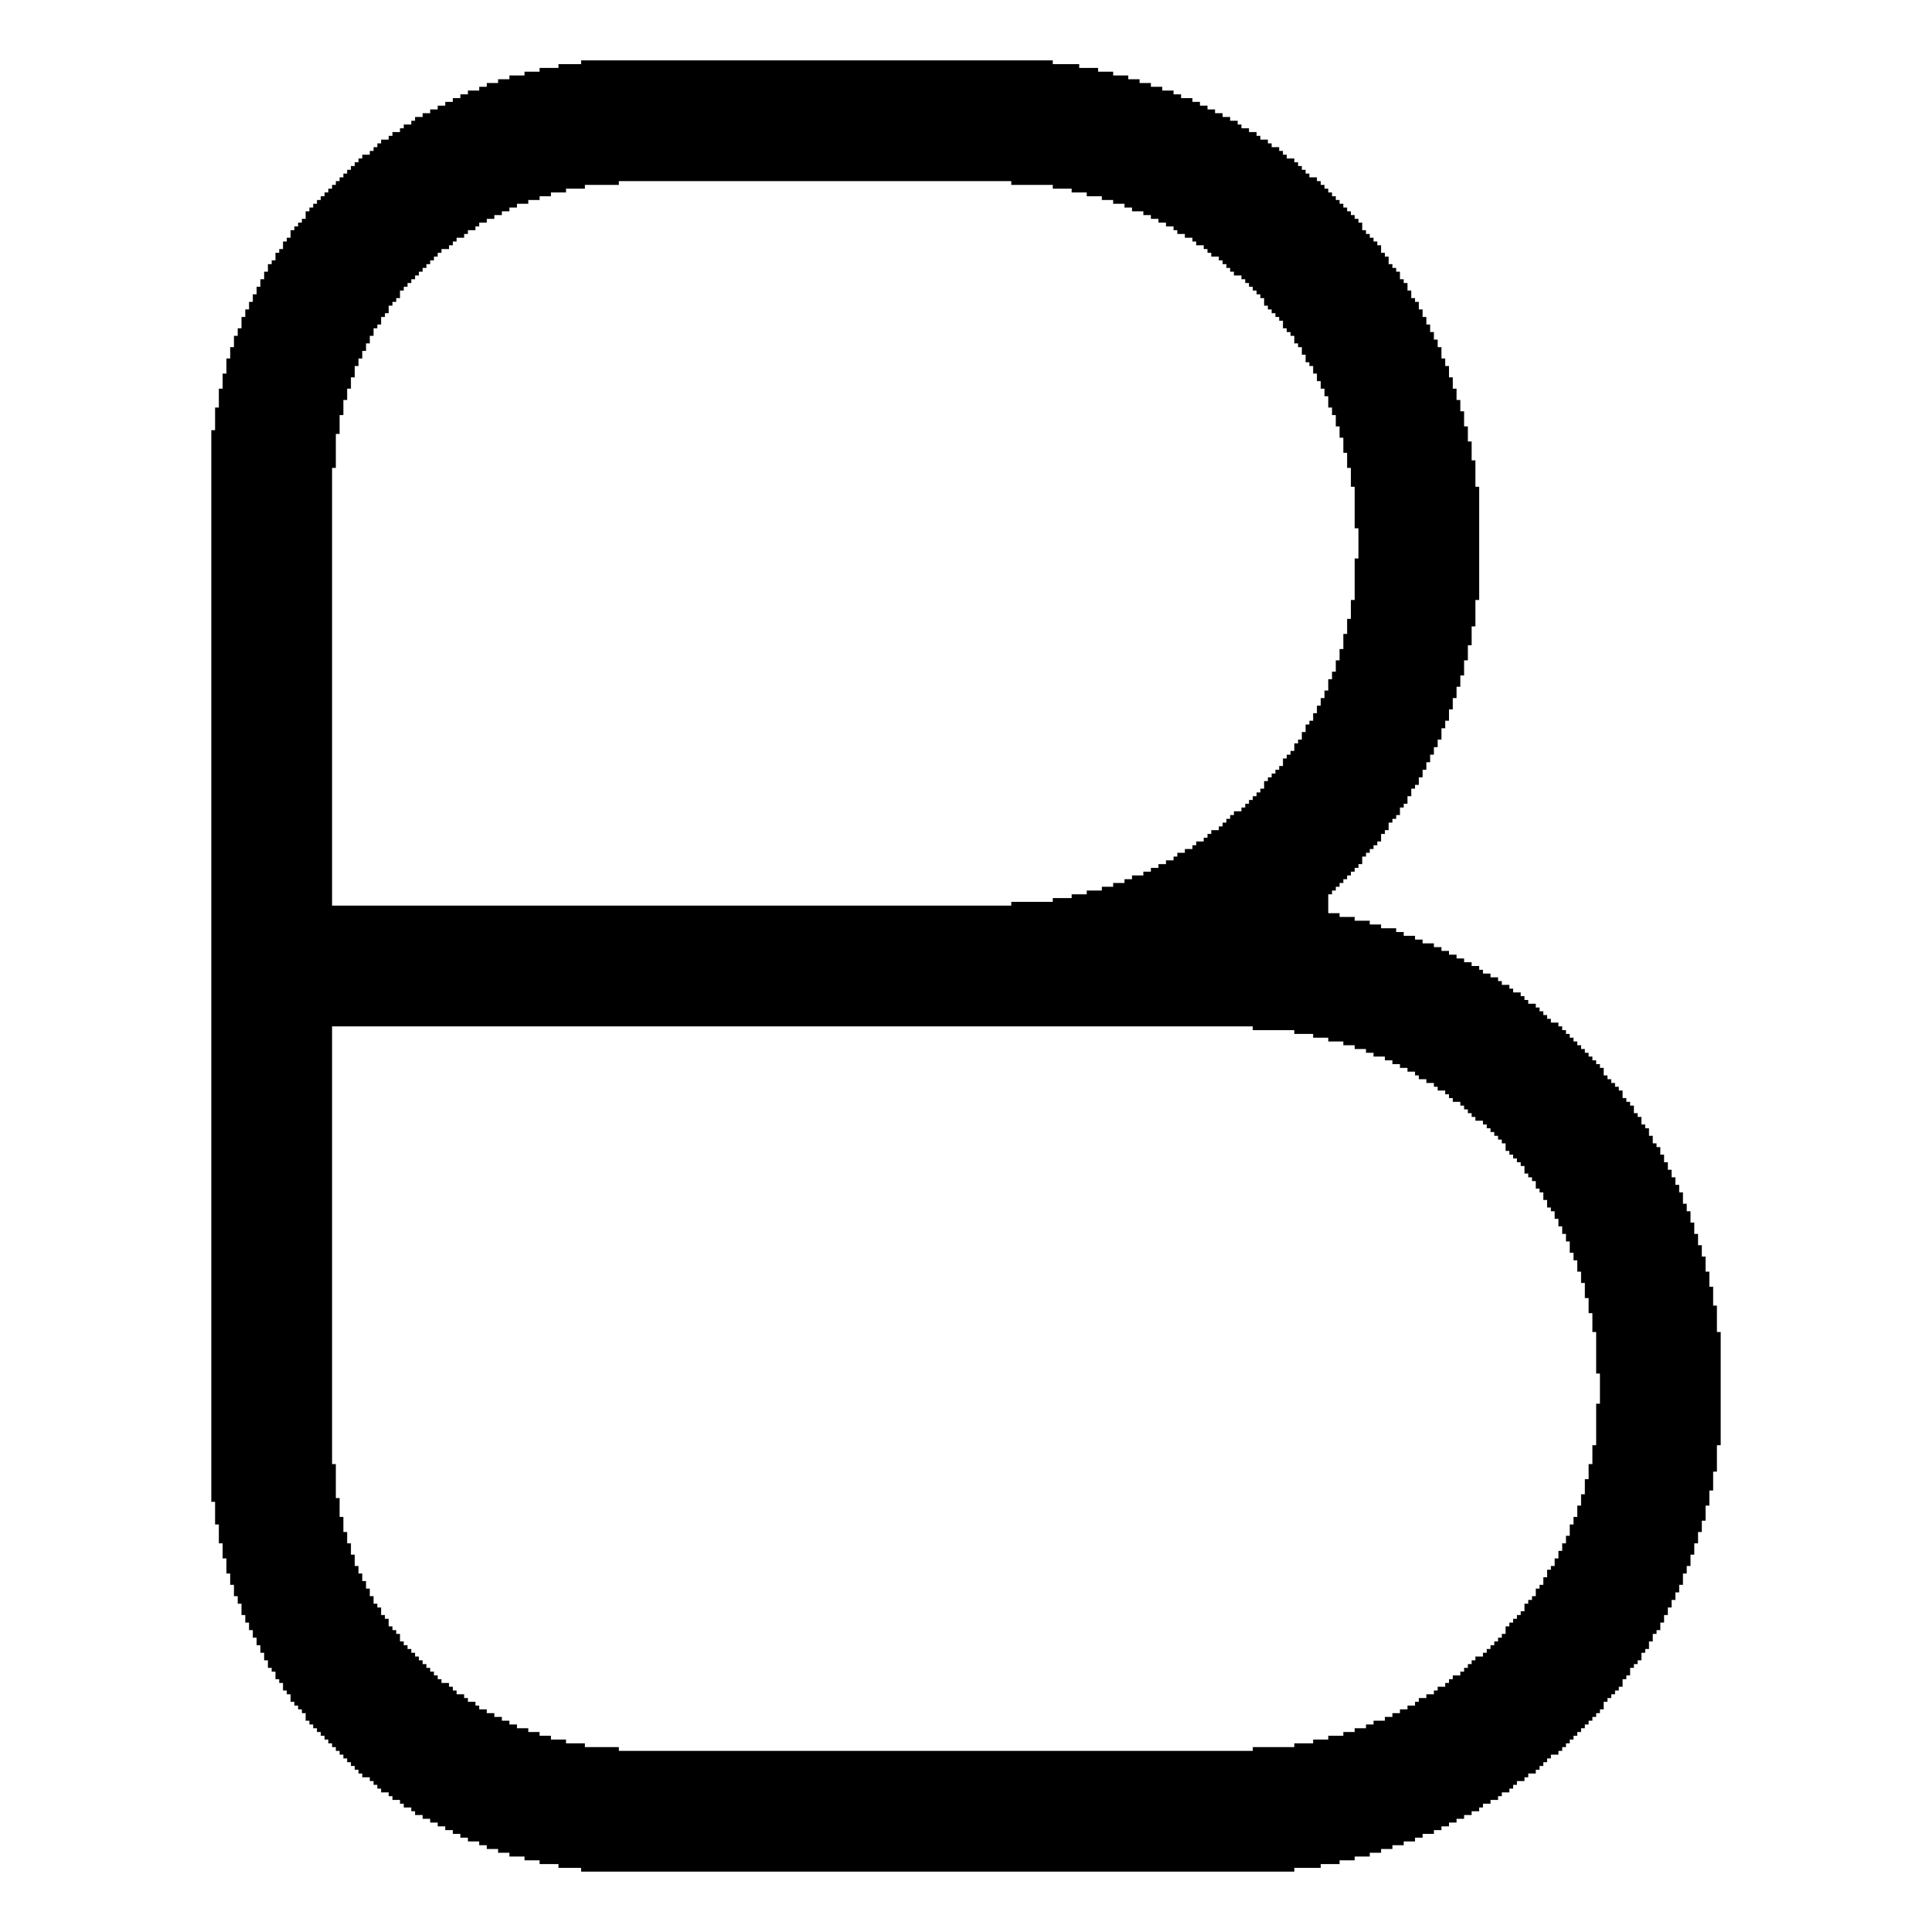
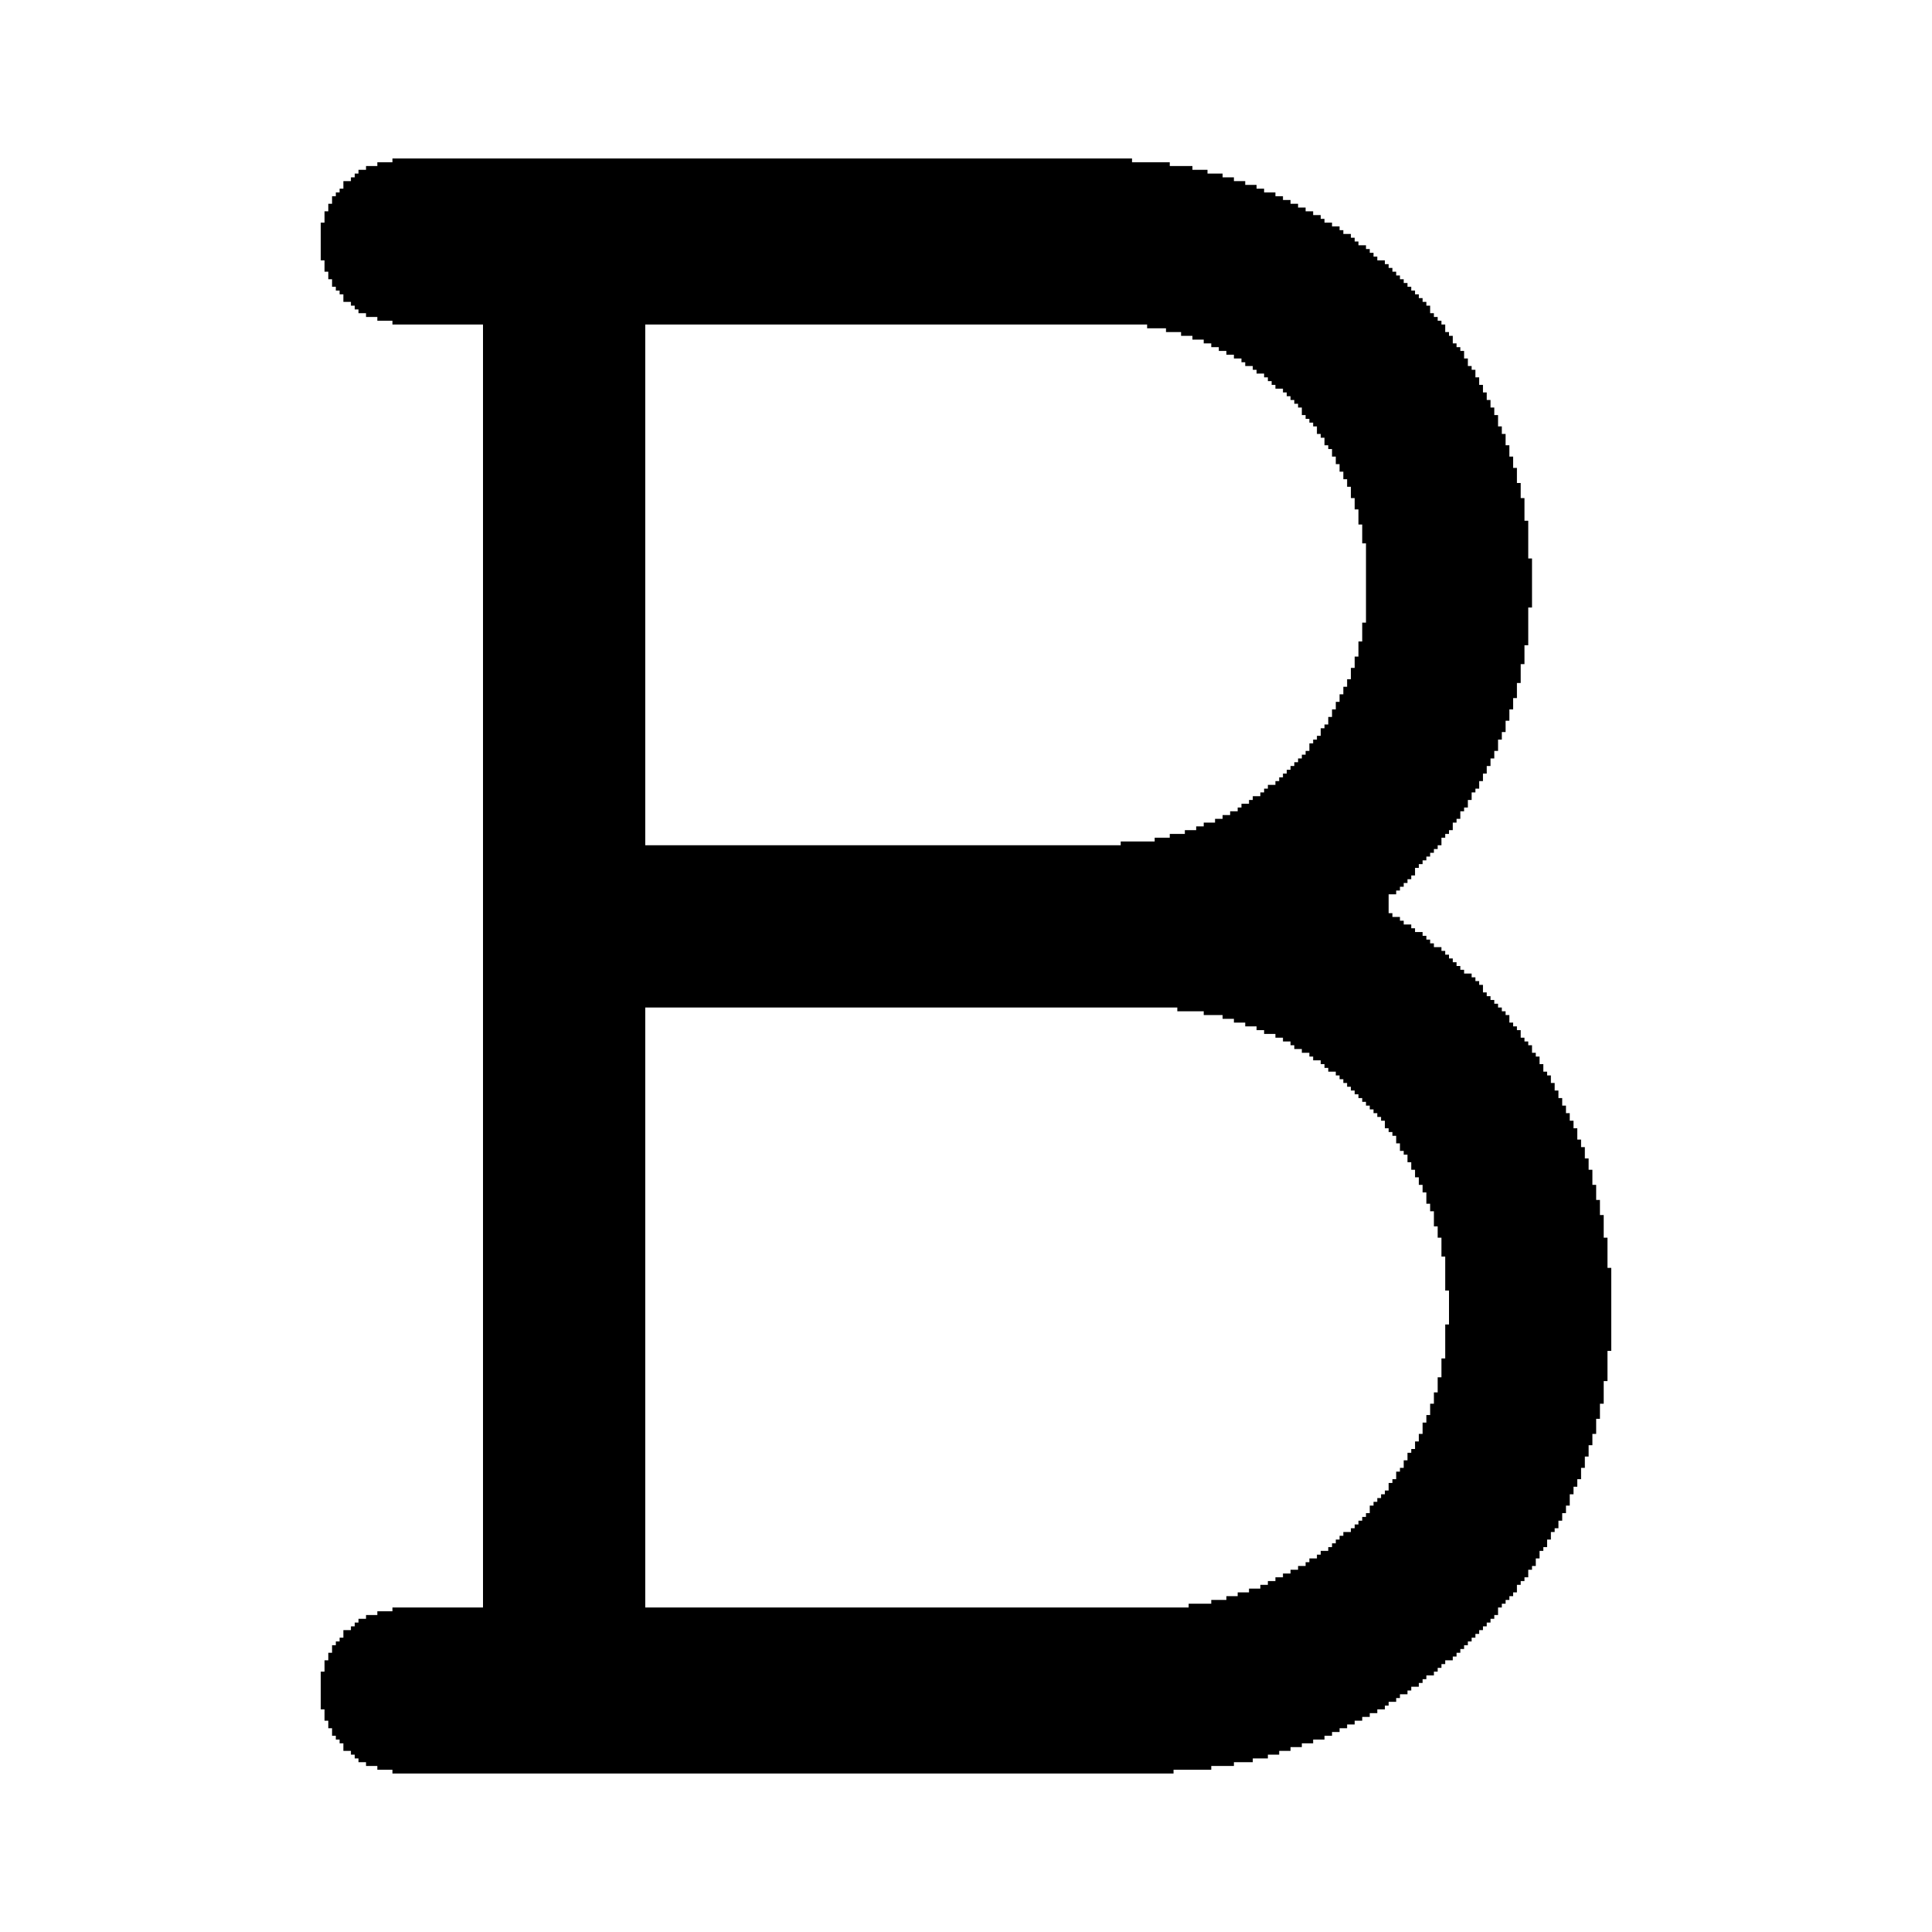
<svg xmlns="http://www.w3.org/2000/svg" viewBox="0 0 512 512" width="512" height="512">
-   <path fill="#000" d="M154,16h125v1h-125zM148,17h138v1h-138zM143,18h148v1h-148zM139,19h156v1h-156zM135,20h164v1h-164zM132,21h170v1h-170zM129,22h176v1h-176zM127,23h181v1h-181zM124,24h187v1h-187zM122,25h191v1h-191zM120,26h196v1h-196zM118,27h200v1h-200zM116,28h204v1h-204zM114,29h208v1h-208zM112,30h212v1h-212zM110,31h216v1h-216zM109,32h219v1h-219zM107,33h222v1h-222zM106,34h225v1h-225zM104,35h229v1h-229zM103,36h231v1h-231zM101,37h235v1h-235zM100,38h237v1h-237zM99,39h240v1h-240zM98,40h242v1h-242zM96,41h245v1h-245zM95,42h248v1h-248zM94,43h250v1h-250zM93,44h252v1h-252zM92,45h254v1h-254zM91,46h256v1h-256zM90,47h259v1h-259zM89,48h75v1h-75zM268,48h82v1h-82zM88,49h67v1h-67zM279,49h72v1h-72zM87,50h63v1h-63zM284,50h68v1h-68zM86,51h60v1h-60zM288,51h65v1h-65zM85,52h58v1h-58zM292,52h62v1h-62zM84,53h56v1h-56zM295,53h60v1h-60zM83,54h54v1h-54zM298,54h58v1h-58zM82,55h53v1h-53zM300,55h57v1h-57zM81,56h52v1h-52zM303,56h55v1h-55zM81,57h50v1h-50zM305,57h54v1h-54zM80,58h49v1h-49zM307,58h53v1h-53zM79,59h48v1h-48zM309,59h52v1h-52zM78,60h48v1h-48zM311,60h50v1h-50zM77,61h47v1h-47zM312,61h50v1h-50zM77,62h46v1h-46zM314,62h49v1h-49zM76,63h45v1h-45zM316,63h48v1h-48zM75,64h45v1h-45zM317,64h48v1h-48zM75,65h44v1h-44zM319,65h47v1h-47zM74,66h43v1h-43zM320,66h46v1h-46zM73,67h43v1h-43zM321,67h46v1h-46zM73,68h42v1h-42zM323,68h45v1h-45zM72,69h42v1h-42zM324,69h44v1h-44zM71,70h42v1h-42zM325,70h44v1h-44zM71,71h41v1h-41zM326,71h44v1h-44zM70,72h41v1h-41zM327,72h44v1h-44zM70,73h40v1h-40zM329,73h42v1h-42zM69,74h40v1h-40zM330,74h42v1h-42zM69,75h39v1h-39zM331,75h42v1h-42zM68,76h39v1h-39zM332,76h41v1h-41zM68,77h38v1h-38zM333,77h41v1h-41zM67,78h39v1h-39zM334,78h40v1h-40zM67,79h38v1h-38zM335,79h40v1h-40zM66,80h38v1h-38zM335,80h41v1h-41zM66,81h37v1h-37zM336,81h40v1h-40zM65,82h38v1h-38zM337,82h40v1h-40zM65,83h37v1h-37zM338,83h39v1h-39zM64,84h37v1h-37zM339,84h39v1h-39zM64,85h37v1h-37zM340,85h38v1h-38zM64,86h36v1h-36zM340,86h39v1h-39zM63,87h36v1h-36zM341,87h38v1h-38zM63,88h36v1h-36zM342,88h38v1h-38zM62,89h36v1h-36zM343,89h37v1h-37zM62,90h36v1h-36zM343,90h38v1h-38zM62,91h35v1h-35zM344,91h37v1h-37zM61,92h36v1h-36zM345,92h37v1h-37zM61,93h35v1h-35zM345,93h37v1h-37zM61,94h35v1h-35zM346,94h36v1h-36zM60,95h35v1h-35zM346,95h37v1h-37zM60,96h35v1h-35zM347,96h36v1h-36zM60,97h34v1h-34zM348,97h36v1h-36zM60,98h34v1h-34zM348,98h36v1h-36zM59,99h35v1h-35zM349,99h35v1h-35zM59,100h34v1h-34zM349,100h36v1h-36zM59,101h34v1h-34zM350,101h35v1h-35zM59,102h34v1h-34zM350,102h35v1h-35zM58,103h34v1h-34zM351,103h35v1h-35zM58,104h34v1h-34zM351,104h35v1h-35zM58,105h34v1h-34zM352,105h34v1h-34zM58,106h33v1h-33zM352,106h35v1h-35zM58,107h33v1h-33zM352,107h35v1h-35zM57,108h34v1h-34zM353,108h34v1h-34zM57,109h34v1h-34zM353,109h35v1h-35zM57,110h33v1h-33zM354,110h34v1h-34zM57,111h33v1h-33zM354,111h34v1h-34zM57,112h33v1h-33zM354,112h34v1h-34zM57,113h33v1h-33zM355,113h34v1h-34zM56,114h34v1h-34zM355,114h34v1h-34zM56,115h33v1h-33zM355,115h34v1h-34zM56,116h33v1h-33zM356,116h33v1h-33zM56,117h33v1h-33zM356,117h34v1h-34zM56,118h33v1h-33zM356,118h34v1h-34zM56,119h33v1h-33zM356,119h34v1h-34zM56,120h33v1h-33zM357,120h33v1h-33zM56,121h33v1h-33zM357,121h33v1h-33zM56,122h33v1h-33zM357,122h34v1h-34zM56,123h33v1h-33zM357,123h34v1h-34zM56,124h32v1h-32zM358,124h33v1h-33zM56,125h32v1h-32zM358,125h33v1h-33zM56,126h32v1h-32zM358,126h33v1h-33zM56,127h32v1h-32zM358,127h33v1h-33zM56,128h32v1h-32zM358,128h33v1h-33zM56,129h32v1h-32zM359,129h33v1h-33zM56,130h32v1h-32zM359,130h33v1h-33zM56,131h32v1h-32zM359,131h33v1h-33zM56,132h32v1h-32zM359,132h33v1h-33zM56,133h32v1h-32zM359,133h33v1h-33zM56,134h32v1h-32zM359,134h33v1h-33zM56,135h32v1h-32zM359,135h33v1h-33zM56,136h32v1h-32zM359,136h33v1h-33zM56,137h32v1h-32zM359,137h33v1h-33zM56,138h32v1h-32zM359,138h33v1h-33zM56,139h32v1h-32zM359,139h33v1h-33zM56,140h32v1h-32zM360,140h32v1h-32zM56,141h32v1h-32zM360,141h32v1h-32zM56,142h32v1h-32zM360,142h32v1h-32zM56,143h32v1h-32zM360,143h32v1h-32zM56,144h32v1h-32zM360,144h32v1h-32zM56,145h32v1h-32zM360,145h32v1h-32zM56,146h32v1h-32zM360,146h32v1h-32zM56,147h32v1h-32zM360,147h32v1h-32zM56,148h32v1h-32zM359,148h33v1h-33zM56,149h32v1h-32zM359,149h33v1h-33zM56,150h32v1h-32zM359,150h33v1h-33zM56,151h32v1h-32zM359,151h33v1h-33zM56,152h32v1h-32zM359,152h33v1h-33zM56,153h32v1h-32zM359,153h33v1h-33zM56,154h32v1h-32zM359,154h33v1h-33zM56,155h32v1h-32zM359,155h33v1h-33zM56,156h32v1h-32zM359,156h33v1h-33zM56,157h32v1h-32zM359,157h33v1h-33zM56,158h32v1h-32zM359,158h33v1h-33zM56,159h32v1h-32zM358,159h33v1h-33zM56,160h32v1h-32zM358,160h33v1h-33zM56,161h32v1h-32zM358,161h33v1h-33zM56,162h32v1h-32zM358,162h33v1h-33zM56,163h32v1h-32zM358,163h33v1h-33zM56,164h32v1h-32zM357,164h34v1h-34zM56,165h32v1h-32zM357,165h34v1h-34zM56,166h32v1h-32zM357,166h33v1h-33zM56,167h32v1h-32zM357,167h33v1h-33zM56,168h32v1h-32zM356,168h34v1h-34zM56,169h32v1h-32zM356,169h34v1h-34zM56,170h32v1h-32zM356,170h34v1h-34zM56,171h32v1h-32zM356,171h33v1h-33zM56,172h32v1h-32zM355,172h34v1h-34zM56,173h32v1h-32zM355,173h34v1h-34zM56,174h32v1h-32zM355,174h34v1h-34zM56,175h32v1h-32zM354,175h34v1h-34zM56,176h32v1h-32zM354,176h34v1h-34zM56,177h32v1h-32zM354,177h34v1h-34zM56,178h32v1h-32zM353,178h35v1h-35zM56,179h32v1h-32zM353,179h34v1h-34zM56,180h32v1h-32zM352,180h35v1h-35zM56,181h32v1h-32zM352,181h35v1h-35zM56,182h32v1h-32zM352,182h34v1h-34zM56,183h32v1h-32zM351,183h35v1h-35zM56,184h32v1h-32zM351,184h35v1h-35zM56,185h32v1h-32zM350,185h35v1h-35zM56,186h32v1h-32zM350,186h35v1h-35zM56,187h32v1h-32zM349,187h36v1h-36zM56,188h32v1h-32zM349,188h35v1h-35zM56,189h32v1h-32zM348,189h36v1h-36zM56,190h32v1h-32zM348,190h36v1h-36zM56,191h32v1h-32zM347,191h36v1h-36zM56,192h32v1h-32zM346,192h37v1h-37zM56,193h32v1h-32zM346,193h36v1h-36zM56,194h32v1h-32zM345,194h37v1h-37zM56,195h32v1h-32zM345,195h37v1h-37zM56,196h32v1h-32zM344,196h37v1h-37zM56,197h32v1h-32zM343,197h38v1h-38zM56,198h32v1h-32zM343,198h37v1h-37zM56,199h32v1h-32zM342,199h38v1h-38zM56,200h32v1h-32zM341,200h38v1h-38zM56,201h32v1h-32zM340,201h39v1h-39zM56,202h32v1h-32zM340,202h38v1h-38zM56,203h32v1h-32zM339,203h39v1h-39zM56,204h32v1h-32zM338,204h39v1h-39zM56,205h32v1h-32zM337,205h40v1h-40zM56,206h32v1h-32zM336,206h40v1h-40zM56,207h32v1h-32zM335,207h41v1h-41zM56,208h32v1h-32zM335,208h40v1h-40zM56,209h32v1h-32zM334,209h40v1h-40zM56,210h32v1h-32zM333,210h41v1h-41zM56,211h32v1h-32zM332,211h41v1h-41zM56,212h32v1h-32zM331,212h42v1h-42zM56,213h32v1h-32zM330,213h42v1h-42zM56,214h32v1h-32zM329,214h42v1h-42zM56,215h32v1h-32zM327,215h44v1h-44zM56,216h32v1h-32zM326,216h44v1h-44zM56,217h32v1h-32zM325,217h44v1h-44zM56,218h32v1h-32zM324,218h44v1h-44zM56,219h32v1h-32zM323,219h45v1h-45zM56,220h32v1h-32zM321,220h46v1h-46zM56,221h32v1h-32zM320,221h46v1h-46zM56,222h32v1h-32zM319,222h47v1h-47zM56,223h32v1h-32zM317,223h48v1h-48zM56,224h32v1h-32zM316,224h48v1h-48zM56,225h32v1h-32zM314,225h49v1h-49zM56,226h32v1h-32zM312,226h50v1h-50zM56,227h32v1h-32zM311,227h50v1h-50zM56,228h32v1h-32zM309,228h52v1h-52zM56,229h32v1h-32zM307,229h53v1h-53zM56,230h32v1h-32zM305,230h54v1h-54zM56,231h32v1h-32zM303,231h55v1h-55zM56,232h32v1h-32zM300,232h57v1h-57zM56,233h32v1h-32zM298,233h58v1h-58zM56,234h32v1h-32zM295,234h60v1h-60zM56,235h32v1h-32zM292,235h62v1h-62zM56,236h32v1h-32zM288,236h65v1h-65zM56,237h32v1h-32zM284,237h68v1h-68zM56,238h32v1h-32zM279,238h73v1h-73zM56,239h32v1h-32zM268,239h84v1h-84zM56,240h296v1h-296zM56,241h296v1h-296zM56,242h299v1h-299zM56,243h303v1h-303zM56,244h307v1h-307zM56,245h310v1h-310zM56,246h314v1h-314zM56,247h316v1h-316zM56,248h319v1h-319zM56,249h321v1h-321zM56,250h324v1h-324zM56,251h326v1h-326zM56,252h328v1h-328zM56,253h330v1h-330zM56,254h332v1h-332zM56,255h334v1h-334zM56,256h336v1h-336zM56,257h337v1h-337zM56,258h339v1h-339zM56,259h341v1h-341zM56,260h342v1h-342zM56,261h344v1h-344zM56,262h345v1h-345zM56,263h347v1h-347zM56,264h348v1h-348zM56,265h349v1h-349zM56,266h351v1h-351zM56,267h352v1h-352zM56,268h353v1h-353zM56,269h354v1h-354zM56,270h355v1h-355zM56,271h357v1h-357zM56,272h32v1h-32zM332,272h82v1h-82zM56,273h32v1h-32zM343,273h72v1h-72zM56,274h32v1h-32zM348,274h68v1h-68zM56,275h32v1h-32zM352,275h65v1h-65zM56,276h32v1h-32zM356,276h62v1h-62zM56,277h32v1h-32zM359,277h60v1h-60zM56,278h32v1h-32zM362,278h58v1h-58zM56,279h32v1h-32zM364,279h57v1h-57zM56,280h32v1h-32zM367,280h55v1h-55zM56,281h32v1h-32zM369,281h54v1h-54zM56,282h32v1h-32zM371,282h53v1h-53zM56,283h32v1h-32zM373,283h52v1h-52zM56,284h32v1h-32zM375,284h50v1h-50zM56,285h32v1h-32zM376,285h50v1h-50zM56,286h32v1h-32zM378,286h49v1h-49zM56,287h32v1h-32zM380,287h48v1h-48zM56,288h32v1h-32zM381,288h48v1h-48zM56,289h32v1h-32zM383,289h47v1h-47zM56,290h32v1h-32zM384,290h46v1h-46zM56,291h32v1h-32zM385,291h46v1h-46zM56,292h32v1h-32zM387,292h45v1h-45zM56,293h32v1h-32zM388,293h45v1h-45zM56,294h32v1h-32zM389,294h44v1h-44zM56,295h32v1h-32zM390,295h44v1h-44zM56,296h32v1h-32zM391,296h44v1h-44zM56,297h32v1h-32zM393,297h42v1h-42zM56,298h32v1h-32zM394,298h42v1h-42zM56,299h32v1h-32zM395,299h42v1h-42zM56,300h32v1h-32zM396,300h41v1h-41zM56,301h32v1h-32zM397,301h41v1h-41zM56,302h32v1h-32zM398,302h40v1h-40zM56,303h32v1h-32zM399,303h40v1h-40zM56,304h32v1h-32zM399,304h41v1h-41zM56,305h32v1h-32zM400,305h40v1h-40zM56,306h32v1h-32zM401,306h40v1h-40zM56,307h32v1h-32zM402,307h39v1h-39zM56,308h32v1h-32zM403,308h39v1h-39zM56,309h32v1h-32zM404,309h38v1h-38zM56,310h32v1h-32zM404,310h39v1h-39zM56,311h32v1h-32zM405,311h38v1h-38zM56,312h32v1h-32zM406,312h38v1h-38zM56,313h32v1h-32zM407,313h37v1h-37zM56,314h32v1h-32zM407,314h38v1h-38zM56,315h32v1h-32zM408,315h37v1h-37zM56,316h32v1h-32zM409,316h37v1h-37zM56,317h32v1h-32zM409,317h37v1h-37zM56,318h32v1h-32zM410,318h36v1h-36zM56,319h32v1h-32zM410,319h37v1h-37zM56,320h32v1h-32zM411,320h36v1h-36zM56,321h32v1h-32zM412,321h36v1h-36zM56,322h32v1h-32zM412,322h36v1h-36zM56,323h32v1h-32zM413,323h35v1h-35zM56,324h32v1h-32zM413,324h36v1h-36zM56,325h32v1h-32zM414,325h35v1h-35zM56,326h32v1h-32zM414,326h35v1h-35zM56,327h32v1h-32zM415,327h35v1h-35zM56,328h32v1h-32zM415,328h35v1h-35zM56,329h32v1h-32zM416,329h34v1h-34zM56,330h32v1h-32zM416,330h35v1h-35zM56,331h32v1h-32zM416,331h35v1h-35zM56,332h32v1h-32zM417,332h34v1h-34zM56,333h32v1h-32zM417,333h35v1h-35zM56,334h32v1h-32zM418,334h34v1h-34zM56,335h32v1h-32zM418,335h34v1h-34zM56,336h32v1h-32zM418,336h34v1h-34zM56,337h32v1h-32zM419,337h34v1h-34zM56,338h32v1h-32zM419,338h34v1h-34zM56,339h32v1h-32zM419,339h34v1h-34zM56,340h32v1h-32zM420,340h33v1h-33zM56,341h32v1h-32zM420,341h34v1h-34zM56,342h32v1h-32zM420,342h34v1h-34zM56,343h32v1h-32zM420,343h34v1h-34zM56,344h32v1h-32zM421,344h33v1h-33zM56,345h32v1h-32zM421,345h33v1h-33zM56,346h32v1h-32zM421,346h34v1h-34zM56,347h32v1h-32zM421,347h34v1h-34zM56,348h32v1h-32zM422,348h33v1h-33zM56,349h32v1h-32zM422,349h33v1h-33zM56,350h32v1h-32zM422,350h33v1h-33zM56,351h32v1h-32zM422,351h33v1h-33zM56,352h32v1h-32zM422,352h33v1h-33zM56,353h32v1h-32zM423,353h33v1h-33zM56,354h32v1h-32zM423,354h33v1h-33zM56,355h32v1h-32zM423,355h33v1h-33zM56,356h32v1h-32zM423,356h33v1h-33zM56,357h32v1h-32zM423,357h33v1h-33zM56,358h32v1h-32zM423,358h33v1h-33zM56,359h32v1h-32zM423,359h33v1h-33zM56,360h32v1h-32zM423,360h33v1h-33zM56,361h32v1h-32zM423,361h33v1h-33zM56,362h32v1h-32zM423,362h33v1h-33zM56,363h32v1h-32zM423,363h33v1h-33zM56,364h32v1h-32zM424,364h32v1h-32zM56,365h32v1h-32zM424,365h32v1h-32zM56,366h32v1h-32zM424,366h32v1h-32zM56,367h32v1h-32zM424,367h32v1h-32zM56,368h32v1h-32zM424,368h32v1h-32zM56,369h32v1h-32zM424,369h32v1h-32zM56,370h32v1h-32zM424,370h32v1h-32zM56,371h32v1h-32zM424,371h32v1h-32zM56,372h32v1h-32zM423,372h33v1h-33zM56,373h32v1h-32zM423,373h33v1h-33zM56,374h32v1h-32zM423,374h33v1h-33zM56,375h32v1h-32zM423,375h33v1h-33zM56,376h32v1h-32zM423,376h33v1h-33zM56,377h32v1h-32zM423,377h33v1h-33zM56,378h32v1h-32zM423,378h33v1h-33zM56,379h32v1h-32zM423,379h33v1h-33zM56,380h32v1h-32zM423,380h33v1h-33zM56,381h32v1h-32zM423,381h33v1h-33zM56,382h32v1h-32zM423,382h33v1h-33zM56,383h32v1h-32zM422,383h33v1h-33zM56,384h32v1h-32zM422,384h33v1h-33zM56,385h32v1h-32zM422,385h33v1h-33zM56,386h32v1h-32zM422,386h33v1h-33zM56,387h32v1h-32zM422,387h33v1h-33zM56,388h33v1h-33zM421,388h34v1h-34zM56,389h33v1h-33zM421,389h34v1h-34zM56,390h33v1h-33zM421,390h33v1h-33zM56,391h33v1h-33zM421,391h33v1h-33zM56,392h33v1h-33zM420,392h34v1h-34zM56,393h33v1h-33zM420,393h34v1h-34zM56,394h33v1h-33zM420,394h34v1h-34zM56,395h33v1h-33zM420,395h33v1h-33zM56,396h33v1h-33zM419,396h34v1h-34zM56,397h34v1h-34zM419,397h34v1h-34zM57,398h33v1h-33zM419,398h34v1h-34zM57,399h33v1h-33zM418,399h34v1h-34zM57,400h33v1h-33zM418,400h34v1h-34zM57,401h33v1h-33zM418,401h34v1h-34zM57,402h34v1h-34zM417,402h35v1h-35zM57,403h34v1h-34zM417,403h34v1h-34zM58,404h33v1h-33zM416,404h35v1h-35zM58,405h33v1h-33zM416,405h35v1h-35zM58,406h34v1h-34zM416,406h34v1h-34zM58,407h34v1h-34zM415,407h35v1h-35zM58,408h34v1h-34zM415,408h35v1h-35zM59,409h34v1h-34zM414,409h35v1h-35zM59,410h34v1h-34zM414,410h35v1h-35zM59,411h34v1h-34zM413,411h36v1h-36zM59,412h35v1h-35zM413,412h35v1h-35zM60,413h34v1h-34zM412,413h36v1h-36zM60,414h34v1h-34zM412,414h36v1h-36zM60,415h35v1h-35zM411,415h36v1h-36zM60,416h35v1h-35zM410,416h37v1h-37zM61,417h35v1h-35zM410,417h36v1h-36zM61,418h35v1h-35zM409,418h37v1h-37zM61,419h36v1h-36zM409,419h37v1h-37zM62,420h35v1h-35zM408,420h37v1h-37zM62,421h36v1h-36zM407,421h38v1h-38zM62,422h36v1h-36zM407,422h37v1h-37zM63,423h36v1h-36zM406,423h38v1h-38zM63,424h36v1h-36zM405,424h38v1h-38zM64,425h36v1h-36zM404,425h39v1h-39zM64,426h37v1h-37zM404,426h38v1h-38zM64,427h37v1h-37zM403,427h39v1h-39zM65,428h37v1h-37zM402,428h39v1h-39zM65,429h38v1h-38zM401,429h40v1h-40zM66,430h37v1h-37zM400,430h40v1h-40zM66,431h38v1h-38zM399,431h41v1h-41zM67,432h38v1h-38zM399,432h40v1h-40zM67,433h39v1h-39zM398,433h40v1h-40zM68,434h38v1h-38zM397,434h41v1h-41zM68,435h39v1h-39zM396,435h41v1h-41zM69,436h39v1h-39zM395,436h42v1h-42zM69,437h40v1h-40zM394,437h42v1h-42zM70,438h40v1h-40zM393,438h42v1h-42zM70,439h41v1h-41zM391,439h44v1h-44zM71,440h41v1h-41zM390,440h44v1h-44zM71,441h42v1h-42zM389,441h44v1h-44zM72,442h42v1h-42zM388,442h44v1h-44zM73,443h42v1h-42zM387,443h45v1h-45zM73,444h43v1h-43zM385,444h46v1h-46zM74,445h43v1h-43zM384,445h46v1h-46zM75,446h44v1h-44zM383,446h47v1h-47zM75,447h45v1h-45zM381,447h48v1h-48zM76,448h45v1h-45zM380,448h48v1h-48zM77,449h46v1h-46zM378,449h49v1h-49zM77,450h47v1h-47zM376,450h50v1h-50zM78,451h48v1h-48zM375,451h50v1h-50zM79,452h48v1h-48zM373,452h52v1h-52zM80,453h49v1h-49zM371,453h53v1h-53zM81,454h50v1h-50zM369,454h54v1h-54zM81,455h52v1h-52zM367,455h55v1h-55zM82,456h53v1h-53zM364,456h57v1h-57zM83,457h54v1h-54zM362,457h58v1h-58zM84,458h56v1h-56zM359,458h60v1h-60zM85,459h58v1h-58zM356,459h62v1h-62zM86,460h60v1h-60zM352,460h65v1h-65zM87,461h63v1h-63zM348,461h68v1h-68zM88,462h67v1h-67zM343,462h72v1h-72zM89,463h75v1h-75zM332,463h82v1h-82zM90,464h323v1h-323zM91,465h320v1h-320zM92,466h318v1h-318zM93,467h316v1h-316zM94,468h314v1h-314zM95,469h312v1h-312zM96,470h309v1h-309zM98,471h306v1h-306zM99,472h303v1h-303zM100,473h301v1h-301zM101,474h299v1h-299zM103,475h295v1h-295zM104,476h293v1h-293zM106,477h289v1h-289zM107,478h286v1h-286zM109,479h283v1h-283zM110,480h280v1h-280zM112,481h276v1h-276zM114,482h272v1h-272zM116,483h268v1h-268zM118,484h264v1h-264zM120,485h260v1h-260zM122,486h255v1h-255zM124,487h251v1h-251zM127,488h245v1h-245zM129,489h240v1h-240zM132,490h234v1h-234zM135,491h228v1h-228zM139,492h220v1h-220zM143,493h212v1h-212zM148,494h202v1h-202zM154,495h189v1h-189z" />
+   <path fill="#000" d="M104,42h196v1h-196zM100,43h210v1h-210zM97,44h219v1h-219zM95,45h225v1h-225zM94,46h230v1h-230zM93,47h234v1h-234zM91,48h239v1h-239zM91,49h242v1h-242zM90,50h245v1h-245zM89,51h249v1h-249zM88,52h252v1h-252zM88,53h254v1h-254zM87,54h257v1h-257zM87,55h259v1h-259zM86,56h262v1h-262zM86,57h264v1h-264zM86,58h265v1h-265zM85,59h268v1h-268zM85,60h270v1h-270zM85,61h271v1h-271zM85,62h273v1h-273zM85,63h274v1h-274zM85,64h275v1h-275zM85,65h277v1h-277zM85,66h278v1h-278zM85,67h279v1h-279zM85,68h280v1h-280zM86,69h281v1h-281zM86,70h282v1h-282zM86,71h283v1h-283zM87,72h283v1h-283zM87,73h284v1h-284zM88,74h284v1h-284zM88,75h285v1h-285zM89,76h285v1h-285zM90,77h285v1h-285zM91,78h285v1h-285zM91,79h286v1h-286zM93,80h285v1h-285zM94,81h285v1h-285zM95,82h284v1h-284zM97,83h283v1h-283zM100,84h281v1h-281zM104,85h278v1h-278zM128,86h43v1h-43zM304,86h79v1h-79zM128,87h43v1h-43zM309,87h74v1h-74zM128,88h43v1h-43zM313,88h71v1h-71zM128,89h43v1h-43zM316,89h69v1h-69zM128,90h43v1h-43zM319,90h66v1h-66zM128,91h43v1h-43zM321,91h65v1h-65zM128,92h43v1h-43zM323,92h64v1h-64zM128,93h43v1h-43zM325,93h63v1h-63zM128,94h43v1h-43zM327,94h61v1h-61zM128,95h43v1h-43zM329,95h60v1h-60zM128,96h43v1h-43zM330,96h59v1h-59zM128,97h43v1h-43zM332,97h58v1h-58zM128,98h43v1h-43zM333,98h58v1h-58zM128,99h43v1h-43zM335,99h56v1h-56zM128,100h43v1h-43zM336,100h56v1h-56zM128,101h43v1h-43zM337,101h55v1h-55zM128,102h43v1h-43zM338,102h55v1h-55zM128,103h43v1h-43zM340,103h53v1h-53zM128,104h43v1h-43zM341,104h53v1h-53zM128,105h43v1h-43zM342,105h52v1h-52zM128,106h43v1h-43zM343,106h52v1h-52zM128,107h43v1h-43zM344,107h51v1h-51zM128,108h43v1h-43zM345,108h51v1h-51zM128,109h43v1h-43zM345,109h51v1h-51zM128,110h43v1h-43zM346,110h51v1h-51zM128,111h43v1h-43zM347,111h50v1h-50zM128,112h43v1h-43zM348,112h49v1h-49zM128,113h43v1h-43zM349,113h49v1h-49zM128,114h43v1h-43zM349,114h49v1h-49zM128,115h43v1h-43zM350,115h49v1h-49zM128,116h43v1h-43zM351,116h48v1h-48zM128,117h43v1h-43zM351,117h48v1h-48zM128,118h43v1h-43zM352,118h48v1h-48zM128,119h43v1h-43zM353,119h47v1h-47zM128,120h43v1h-43zM353,120h47v1h-47zM128,121h43v1h-43zM354,121h47v1h-47zM128,122h43v1h-43zM354,122h47v1h-47zM128,123h43v1h-43zM355,123h46v1h-46zM128,124h43v1h-43zM355,124h47v1h-47zM128,125h43v1h-43zM356,125h46v1h-46zM128,126h43v1h-43zM356,126h46v1h-46zM128,127h43v1h-43zM357,127h45v1h-45zM128,128h43v1h-43zM357,128h46v1h-46zM128,129h43v1h-43zM358,129h45v1h-45zM128,130h43v1h-43zM358,130h45v1h-45zM128,131h43v1h-43zM358,131h45v1h-45zM128,132h43v1h-43zM359,132h45v1h-45zM128,133h43v1h-43zM359,133h45v1h-45zM128,134h43v1h-43zM359,134h45v1h-45zM128,135h43v1h-43zM360,135h44v1h-44zM128,136h43v1h-43zM360,136h44v1h-44zM128,137h43v1h-43zM360,137h44v1h-44zM128,138h43v1h-43zM360,138h45v1h-45zM128,139h43v1h-43zM361,139h44v1h-44zM128,140h43v1h-43zM361,140h44v1h-44zM128,141h43v1h-43zM361,141h44v1h-44zM128,142h43v1h-43zM361,142h44v1h-44zM128,143h43v1h-43zM361,143h44v1h-44zM128,144h43v1h-43zM362,144h43v1h-43zM128,145h43v1h-43zM362,145h43v1h-43zM128,146h43v1h-43zM362,146h43v1h-43zM128,147h43v1h-43zM362,147h43v1h-43zM128,148h43v1h-43zM362,148h44v1h-44zM128,149h43v1h-43zM362,149h44v1h-44zM128,150h43v1h-43zM362,150h44v1h-44zM128,151h43v1h-43zM362,151h44v1h-44zM128,152h43v1h-43zM362,152h44v1h-44zM128,153h43v1h-43zM362,153h44v1h-44zM128,154h43v1h-43zM362,154h44v1h-44zM128,155h43v1h-43zM362,155h44v1h-44zM128,156h43v1h-43zM362,156h44v1h-44zM128,157h43v1h-43zM362,157h44v1h-44zM128,158h43v1h-43zM362,158h44v1h-44zM128,159h43v1h-43zM362,159h44v1h-44zM128,160h43v1h-43zM362,160h44v1h-44zM128,161h43v1h-43zM362,161h43v1h-43zM128,162h43v1h-43zM362,162h43v1h-43zM128,163h43v1h-43zM362,163h43v1h-43zM128,164h43v1h-43zM362,164h43v1h-43zM128,165h43v1h-43zM361,165h44v1h-44zM128,166h43v1h-43zM361,166h44v1h-44zM128,167h43v1h-43zM361,167h44v1h-44zM128,168h43v1h-43zM361,168h44v1h-44zM128,169h43v1h-43zM361,169h44v1h-44zM128,170h43v1h-43zM360,170h45v1h-45zM128,171h43v1h-43zM360,171h44v1h-44zM128,172h43v1h-43zM360,172h44v1h-44zM128,173h43v1h-43zM360,173h44v1h-44zM128,174h43v1h-43zM359,174h45v1h-45zM128,175h43v1h-43zM359,175h45v1h-45zM128,176h43v1h-43zM359,176h44v1h-44zM128,177h43v1h-43zM358,177h45v1h-45zM128,178h43v1h-43zM358,178h45v1h-45zM128,179h43v1h-43zM358,179h45v1h-45zM128,180h43v1h-43zM357,180h46v1h-46zM128,181h43v1h-43zM357,181h45v1h-45zM128,182h43v1h-43zM356,182h46v1h-46zM128,183h43v1h-43zM356,183h46v1h-46zM128,184h43v1h-43zM355,184h47v1h-47zM128,185h43v1h-43zM355,185h46v1h-46zM128,186h43v1h-43zM354,186h47v1h-47zM128,187h43v1h-43zM354,187h47v1h-47zM128,188h43v1h-43zM353,188h47v1h-47zM128,189h43v1h-43zM353,189h47v1h-47zM128,190h43v1h-43zM352,190h48v1h-48zM128,191h43v1h-43zM352,191h47v1h-47zM128,192h43v1h-43zM351,192h48v1h-48zM128,193h43v1h-43zM350,193h49v1h-49zM128,194h43v1h-43zM350,194h48v1h-48zM128,195h43v1h-43zM349,195h49v1h-49zM128,196h43v1h-43zM348,196h49v1h-49zM128,197h43v1h-43zM347,197h50v1h-50zM128,198h43v1h-43zM347,198h50v1h-50zM128,199h43v1h-43zM346,199h50v1h-50zM128,200h43v1h-43zM345,200h51v1h-51zM128,201h43v1h-43zM344,201h51v1h-51zM128,202h43v1h-43zM343,202h52v1h-52zM128,203h43v1h-43zM342,203h52v1h-52zM128,204h43v1h-43zM341,204h53v1h-53zM128,205h43v1h-43zM340,205h53v1h-53zM128,206h43v1h-43zM339,206h54v1h-54zM128,207h43v1h-43zM338,207h54v1h-54zM128,208h43v1h-43zM336,208h56v1h-56zM128,209h43v1h-43zM335,209h56v1h-56zM128,210h43v1h-43zM334,210h56v1h-56zM128,211h43v1h-43zM332,211h58v1h-58zM128,212h43v1h-43zM331,212h58v1h-58zM128,213h43v1h-43zM329,213h60v1h-60zM128,214h43v1h-43zM328,214h60v1h-60zM128,215h43v1h-43zM326,215h61v1h-61zM128,216h43v1h-43zM324,216h63v1h-63zM128,217h43v1h-43zM322,217h64v1h-64zM128,218h43v1h-43zM319,218h66v1h-66zM128,219h43v1h-43zM317,219h68v1h-68zM128,220h43v1h-43zM314,220h70v1h-70zM128,221h43v1h-43zM310,221h73v1h-73zM128,222h43v1h-43zM306,222h76v1h-76zM128,223h43v1h-43zM297,223h85v1h-85zM128,224h253v1h-253zM128,225h252v1h-252zM128,226h251v1h-251zM128,227h250v1h-250zM128,228h249v1h-249zM128,229h248v1h-248zM128,230h247v1h-247zM128,231h247v1h-247zM128,232h246v1h-246zM128,233h245v1h-245zM128,234h244v1h-244zM128,235h243v1h-243zM128,236h242v1h-242zM128,237h240v1h-240zM128,238h240v1h-240zM128,239h240v1h-240zM128,240h240v1h-240zM128,241h240v1h-240zM128,242h241v1h-241zM128,243h243v1h-243zM128,244h244v1h-244zM128,245h246v1h-246zM128,246h247v1h-247zM128,247h249v1h-249zM128,248h250v1h-250zM128,249h251v1h-251zM128,250h252v1h-252zM128,251h254v1h-254zM128,252h255v1h-255zM128,253h256v1h-256zM128,254h257v1h-257zM128,255h258v1h-258zM128,256h259v1h-259zM128,257h260v1h-260zM128,258h262v1h-262zM128,259h263v1h-263zM128,260h264v1h-264zM128,261h265v1h-265zM128,262h265v1h-265zM128,263h266v1h-266zM128,264h267v1h-267zM128,265h268v1h-268zM128,266h269v1h-269zM128,267h43v1h-43zM312,267h86v1h-86zM128,268h43v1h-43zM319,268h80v1h-80zM128,269h43v1h-43zM324,269h76v1h-76zM128,270h43v1h-43zM327,270h73v1h-73zM128,271h43v1h-43zM330,271h71v1h-71zM128,272h43v1h-43zM333,272h69v1h-69zM128,273h43v1h-43zM335,273h68v1h-68zM128,274h43v1h-43zM338,274h65v1h-65zM128,275h43v1h-43zM340,275h64v1h-64zM128,276h43v1h-43zM342,276h63v1h-63zM128,277h43v1h-43zM343,277h63v1h-63zM128,278h43v1h-43zM345,278h61v1h-61zM128,279h43v1h-43zM347,279h60v1h-60zM128,280h43v1h-43zM348,280h60v1h-60zM128,281h43v1h-43zM350,281h58v1h-58zM128,282h43v1h-43zM351,282h58v1h-58zM128,283h43v1h-43zM352,283h57v1h-57zM128,284h43v1h-43zM354,284h56v1h-56zM128,285h43v1h-43zM355,285h56v1h-56zM128,286h43v1h-43zM356,286h55v1h-55zM128,287h43v1h-43zM357,287h55v1h-55zM128,288h43v1h-43zM358,288h54v1h-54zM128,289h43v1h-43zM359,289h54v1h-54zM128,290h43v1h-43zM360,290h53v1h-53zM128,291h43v1h-43zM361,291h53v1h-53zM128,292h43v1h-43zM362,292h52v1h-52zM128,293h43v1h-43zM363,293h52v1h-52zM128,294h43v1h-43zM364,294h51v1h-51zM128,295h43v1h-43zM365,295h51v1h-51zM128,296h43v1h-43zM366,296h50v1h-50zM128,297h43v1h-43zM367,297h50v1h-50zM128,298h43v1h-43zM367,298h50v1h-50zM128,299h43v1h-43zM368,299h50v1h-50zM128,300h43v1h-43zM369,300h49v1h-49zM128,301h43v1h-43zM370,301h48v1h-48zM128,302h43v1h-43zM370,302h49v1h-49zM128,303h43v1h-43zM371,303h48v1h-48zM128,304h43v1h-43zM371,304h49v1h-49zM128,305h43v1h-43zM372,305h48v1h-48zM128,306h43v1h-43zM373,306h47v1h-47zM128,307h43v1h-43zM373,307h48v1h-48zM128,308h43v1h-43zM374,308h47v1h-47zM128,309h43v1h-43zM374,309h47v1h-47zM128,310h43v1h-43zM375,310h47v1h-47zM128,311h43v1h-43zM375,311h47v1h-47zM128,312h43v1h-43zM376,312h46v1h-46zM128,313h43v1h-43zM376,313h46v1h-46zM128,314h43v1h-43zM377,314h46v1h-46zM128,315h43v1h-43zM377,315h46v1h-46zM128,316h43v1h-43zM378,316h45v1h-45zM128,317h43v1h-43zM378,317h45v1h-45zM128,318h43v1h-43zM378,318h46v1h-46zM128,319h43v1h-43zM379,319h45v1h-45zM128,320h43v1h-43zM379,320h45v1h-45zM128,321h43v1h-43zM380,321h44v1h-44zM128,322h43v1h-43zM380,322h45v1h-45zM128,323h43v1h-43zM380,323h45v1h-45zM128,324h43v1h-43zM380,324h45v1h-45zM128,325h43v1h-43zM381,325h44v1h-44zM128,326h43v1h-43zM381,326h44v1h-44zM128,327h43v1h-43zM381,327h44v1h-44zM128,328h43v1h-43zM382,328h44v1h-44zM128,329h43v1h-43zM382,329h44v1h-44zM128,330h43v1h-43zM382,330h44v1h-44zM128,331h43v1h-43zM382,331h44v1h-44zM128,332h43v1h-43zM382,332h44v1h-44zM128,333h43v1h-43zM383,333h43v1h-43zM128,334h43v1h-43zM383,334h43v1h-43zM128,335h43v1h-43zM383,335h43v1h-43zM128,336h43v1h-43zM383,336h44v1h-44zM128,337h43v1h-43zM383,337h44v1h-44zM128,338h43v1h-43zM383,338h44v1h-44zM128,339h43v1h-43zM383,339h44v1h-44zM128,340h43v1h-43zM383,340h44v1h-44zM128,341h43v1h-43zM383,341h44v1h-44zM128,342h43v1h-43zM384,342h43v1h-43zM128,343h43v1h-43zM384,343h43v1h-43zM128,344h43v1h-43zM384,344h43v1h-43zM128,345h43v1h-43zM384,345h43v1h-43zM128,346h43v1h-43zM384,346h43v1h-43zM128,347h43v1h-43zM384,347h43v1h-43zM128,348h43v1h-43zM384,348h43v1h-43zM128,349h43v1h-43zM384,349h43v1h-43zM128,350h43v1h-43zM384,350h43v1h-43zM128,351h43v1h-43zM383,351h44v1h-44zM128,352h43v1h-43zM383,352h44v1h-44zM128,353h43v1h-43zM383,353h44v1h-44zM128,354h43v1h-43zM383,354h44v1h-44zM128,355h43v1h-43zM383,355h44v1h-44zM128,356h43v1h-43zM383,356h44v1h-44zM128,357h43v1h-43zM383,357h44v1h-44zM128,358h43v1h-43zM383,358h43v1h-43zM128,359h43v1h-43zM383,359h43v1h-43zM128,360h43v1h-43zM382,360h44v1h-44zM128,361h43v1h-43zM382,361h44v1h-44zM128,362h43v1h-43zM382,362h44v1h-44zM128,363h43v1h-43zM382,363h44v1h-44zM128,364h43v1h-43zM382,364h44v1h-44zM128,365h43v1h-43zM381,365h45v1h-45zM128,366h43v1h-43zM381,366h44v1h-44zM128,367h43v1h-43zM381,367h44v1h-44zM128,368h43v1h-43zM381,368h44v1h-44zM128,369h43v1h-43zM380,369h45v1h-45zM128,370h43v1h-43zM380,370h45v1h-45zM128,371h43v1h-43zM380,371h45v1h-45zM128,372h43v1h-43zM379,372h45v1h-45zM128,373h43v1h-43zM379,373h45v1h-45zM128,374h43v1h-43zM379,374h45v1h-45zM128,375h43v1h-43zM378,375h46v1h-46zM128,376h43v1h-43zM378,376h45v1h-45zM128,377h43v1h-43zM377,377h46v1h-46zM128,378h43v1h-43zM377,378h46v1h-46zM128,379h43v1h-43zM377,379h46v1h-46zM128,380h43v1h-43zM376,380h46v1h-46zM128,381h43v1h-43zM376,381h46v1h-46zM128,382h43v1h-43zM375,382h47v1h-47zM128,383h43v1h-43zM375,383h46v1h-46zM128,384h43v1h-43zM374,384h47v1h-47zM128,385h43v1h-43zM373,385h48v1h-48zM128,386h43v1h-43zM373,386h47v1h-47zM128,387h43v1h-43zM372,387h48v1h-48zM128,388h43v1h-43zM372,388h48v1h-48zM128,389h43v1h-43zM371,389h48v1h-48zM128,390h43v1h-43zM370,390h49v1h-49zM128,391h43v1h-43zM370,391h49v1h-49zM128,392h43v1h-43zM369,392h49v1h-49zM128,393h43v1h-43zM368,393h50v1h-50zM128,394h43v1h-43zM368,394h49v1h-49zM128,395h43v1h-43zM367,395h50v1h-50zM128,396h43v1h-43zM366,396h50v1h-50zM128,397h43v1h-43zM365,397h51v1h-51zM128,398h43v1h-43zM364,398h52v1h-52zM128,399h43v1h-43zM363,399h52v1h-52zM128,400h43v1h-43zM363,400h52v1h-52zM128,401h43v1h-43zM362,401h52v1h-52zM128,402h43v1h-43zM361,402h53v1h-53zM128,403h43v1h-43zM360,403h53v1h-53zM128,404h43v1h-43zM359,404h54v1h-54zM128,405h43v1h-43zM358,405h54v1h-54zM128,406h43v1h-43zM356,406h55v1h-55zM128,407h43v1h-43zM355,407h56v1h-56zM128,408h43v1h-43zM354,408h56v1h-56zM128,409h43v1h-43zM353,409h57v1h-57zM128,410h43v1h-43zM352,410h57v1h-57zM128,411h43v1h-43zM350,411h58v1h-58zM128,412h43v1h-43zM349,412h59v1h-59zM128,413h43v1h-43zM347,413h60v1h-60zM128,414h43v1h-43zM346,414h61v1h-61zM128,415h43v1h-43zM344,415h62v1h-62zM128,416h43v1h-43zM342,416h63v1h-63zM128,417h43v1h-43zM340,417h65v1h-65zM128,418h43v1h-43zM338,418h66v1h-66zM128,419h43v1h-43zM336,419h67v1h-67zM128,420h43v1h-43zM334,420h68v1h-68zM128,421h43v1h-43zM331,421h71v1h-71zM128,422h43v1h-43zM328,422h73v1h-73zM128,423h43v1h-43zM325,423h75v1h-75zM128,424h43v1h-43zM321,424h78v1h-78zM128,425h43v1h-43zM315,425h83v1h-83zM104,426h293v1h-293zM100,427h297v1h-297zM97,428h299v1h-299zM95,429h300v1h-300zM94,430h300v1h-300zM93,431h300v1h-300zM91,432h301v1h-301zM91,433h300v1h-300zM90,434h300v1h-300zM89,435h300v1h-300zM88,436h300v1h-300zM88,437h299v1h-299zM87,438h299v1h-299zM87,439h298v1h-298zM86,440h297v1h-297zM86,441h296v1h-296zM86,442h295v1h-295zM85,443h295v1h-295zM85,444h293v1h-293zM85,445h292v1h-292zM85,446h291v1h-291zM85,447h289v1h-289zM85,448h288v1h-288zM85,449h286v1h-286zM85,450h285v1h-285zM85,451h283v1h-283zM85,452h282v1h-282zM86,453h279v1h-279zM86,454h277v1h-277zM86,455h275v1h-275zM87,456h272v1h-272zM87,457h270v1h-270zM88,458h267v1h-267zM88,459h265v1h-265zM89,460h262v1h-262zM90,461h258v1h-258zM91,462h254v1h-254zM91,463h251v1h-251zM93,464h246v1h-246zM94,465h242v1h-242zM95,466h237v1h-237zM97,467h230v1h-230zM100,468h221v1h-221zM104,469h207v1h-207z" />
</svg>
